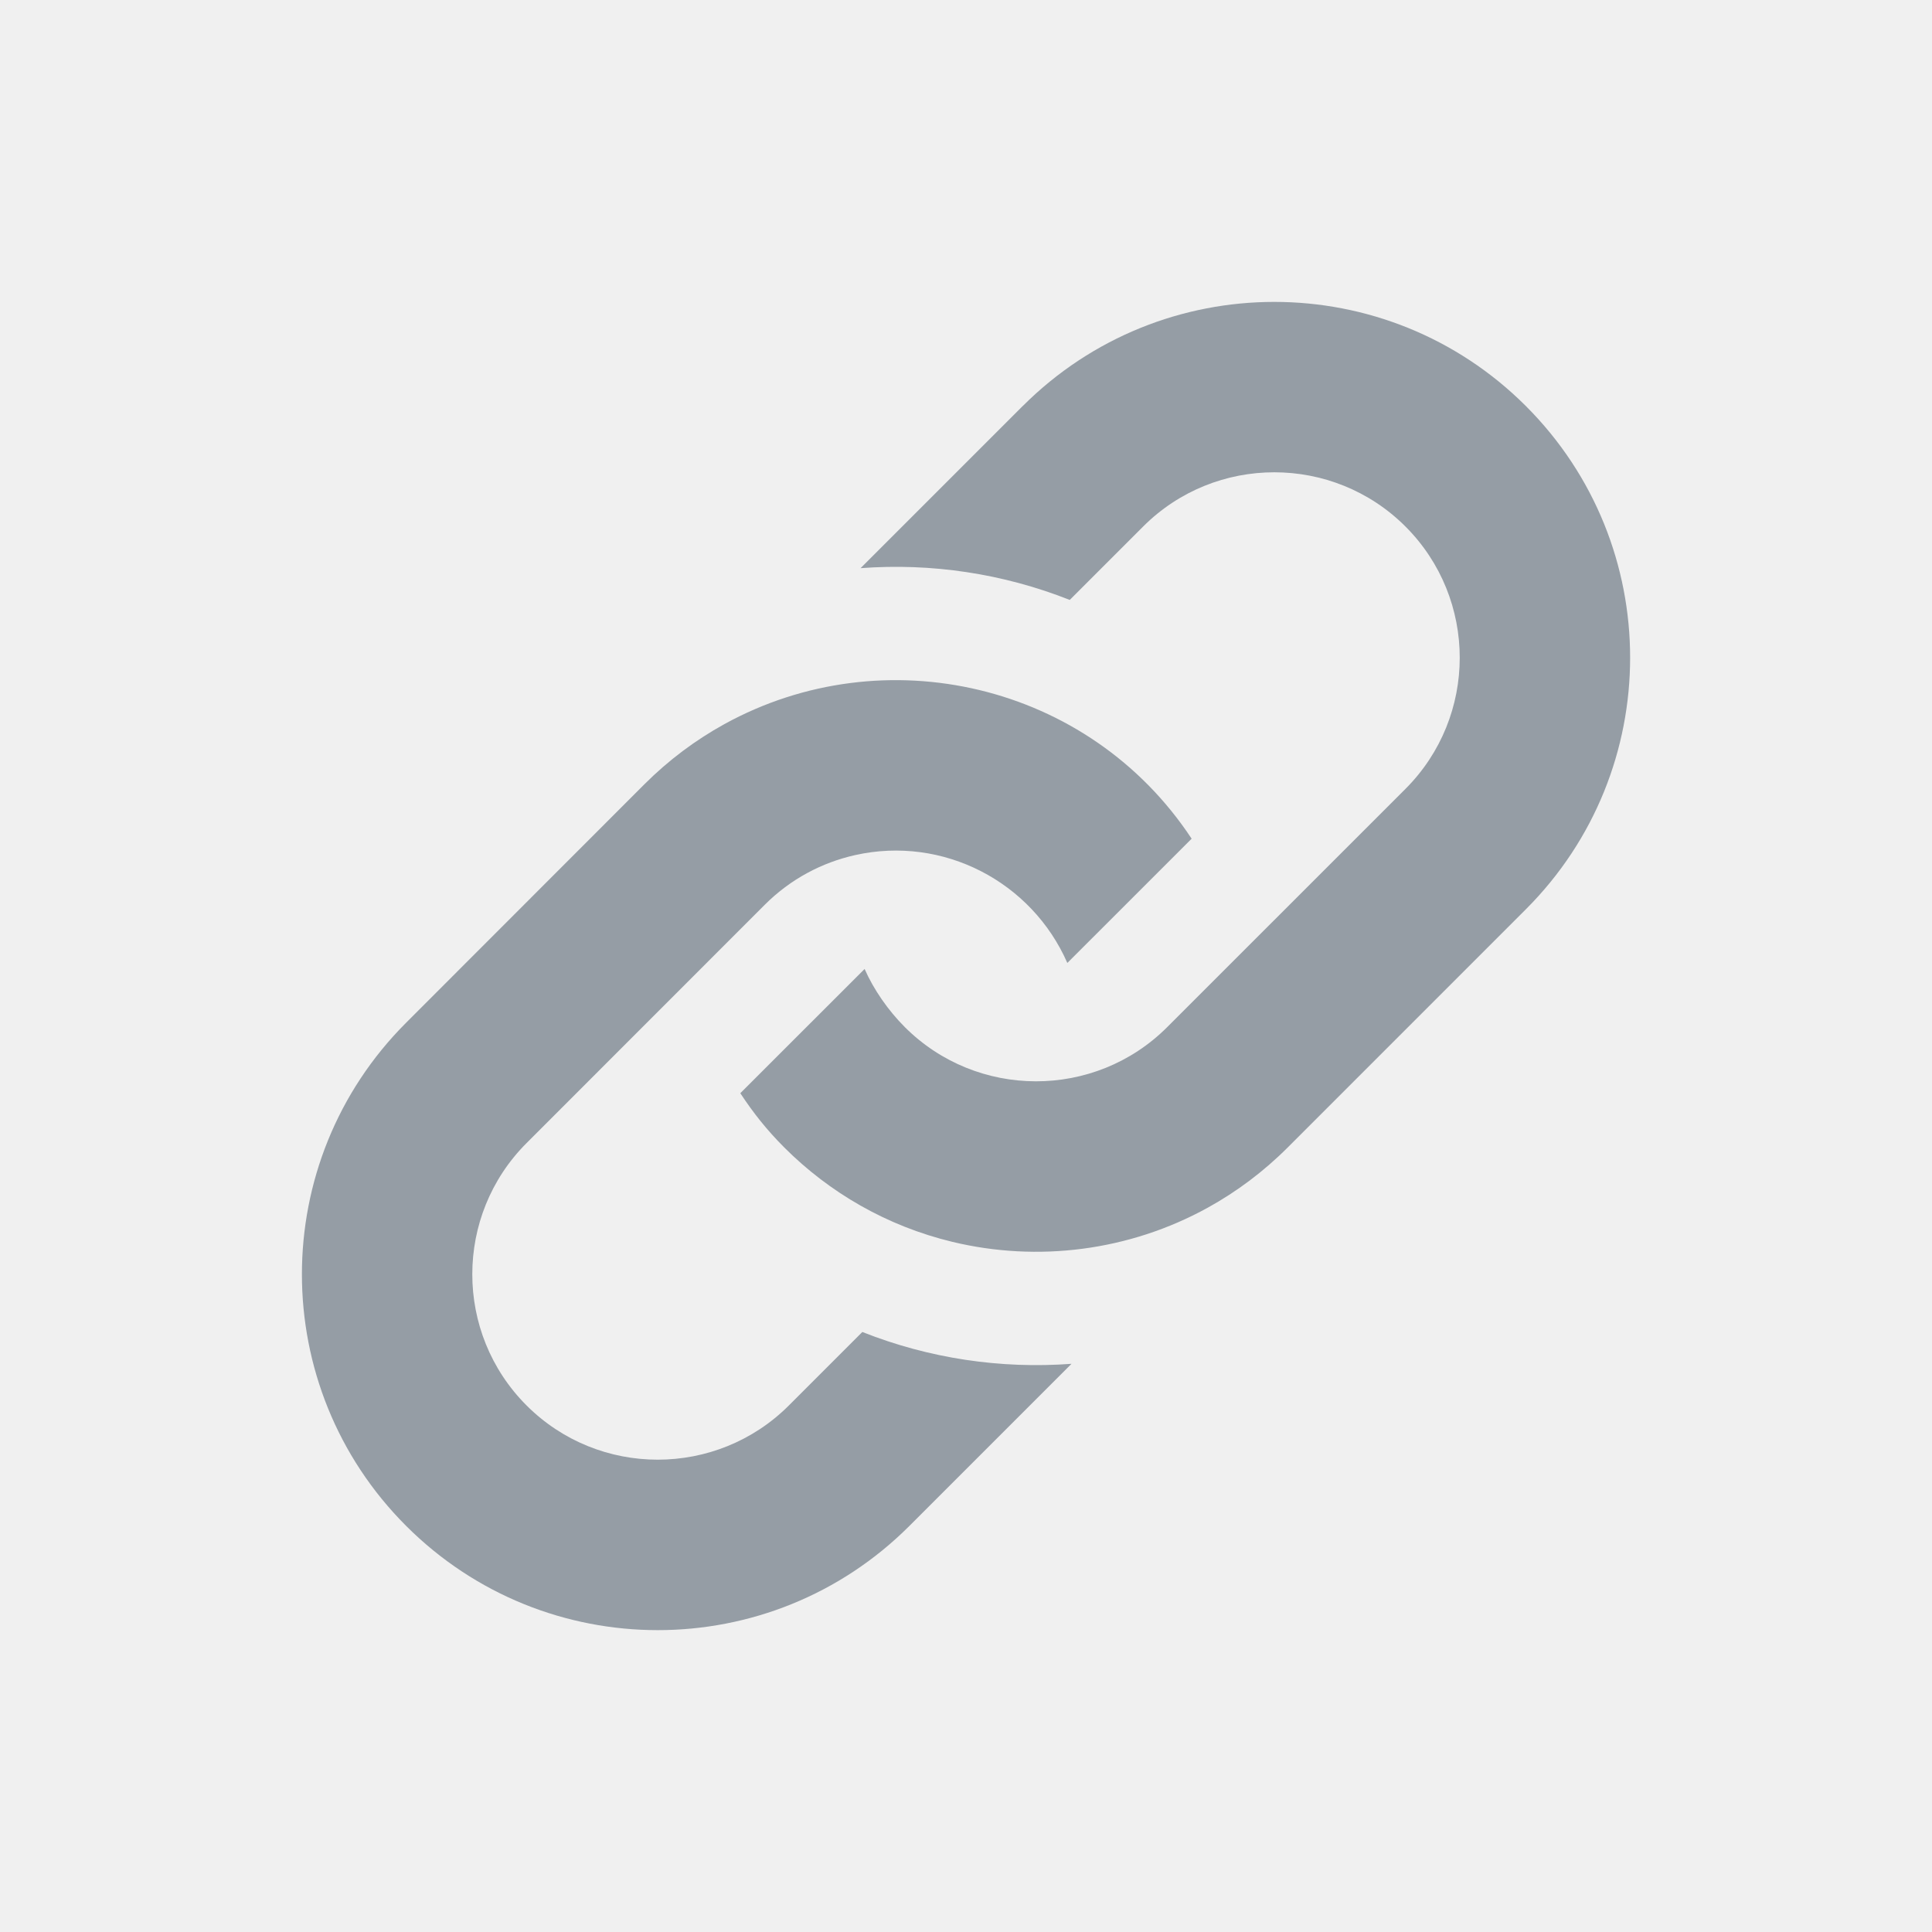
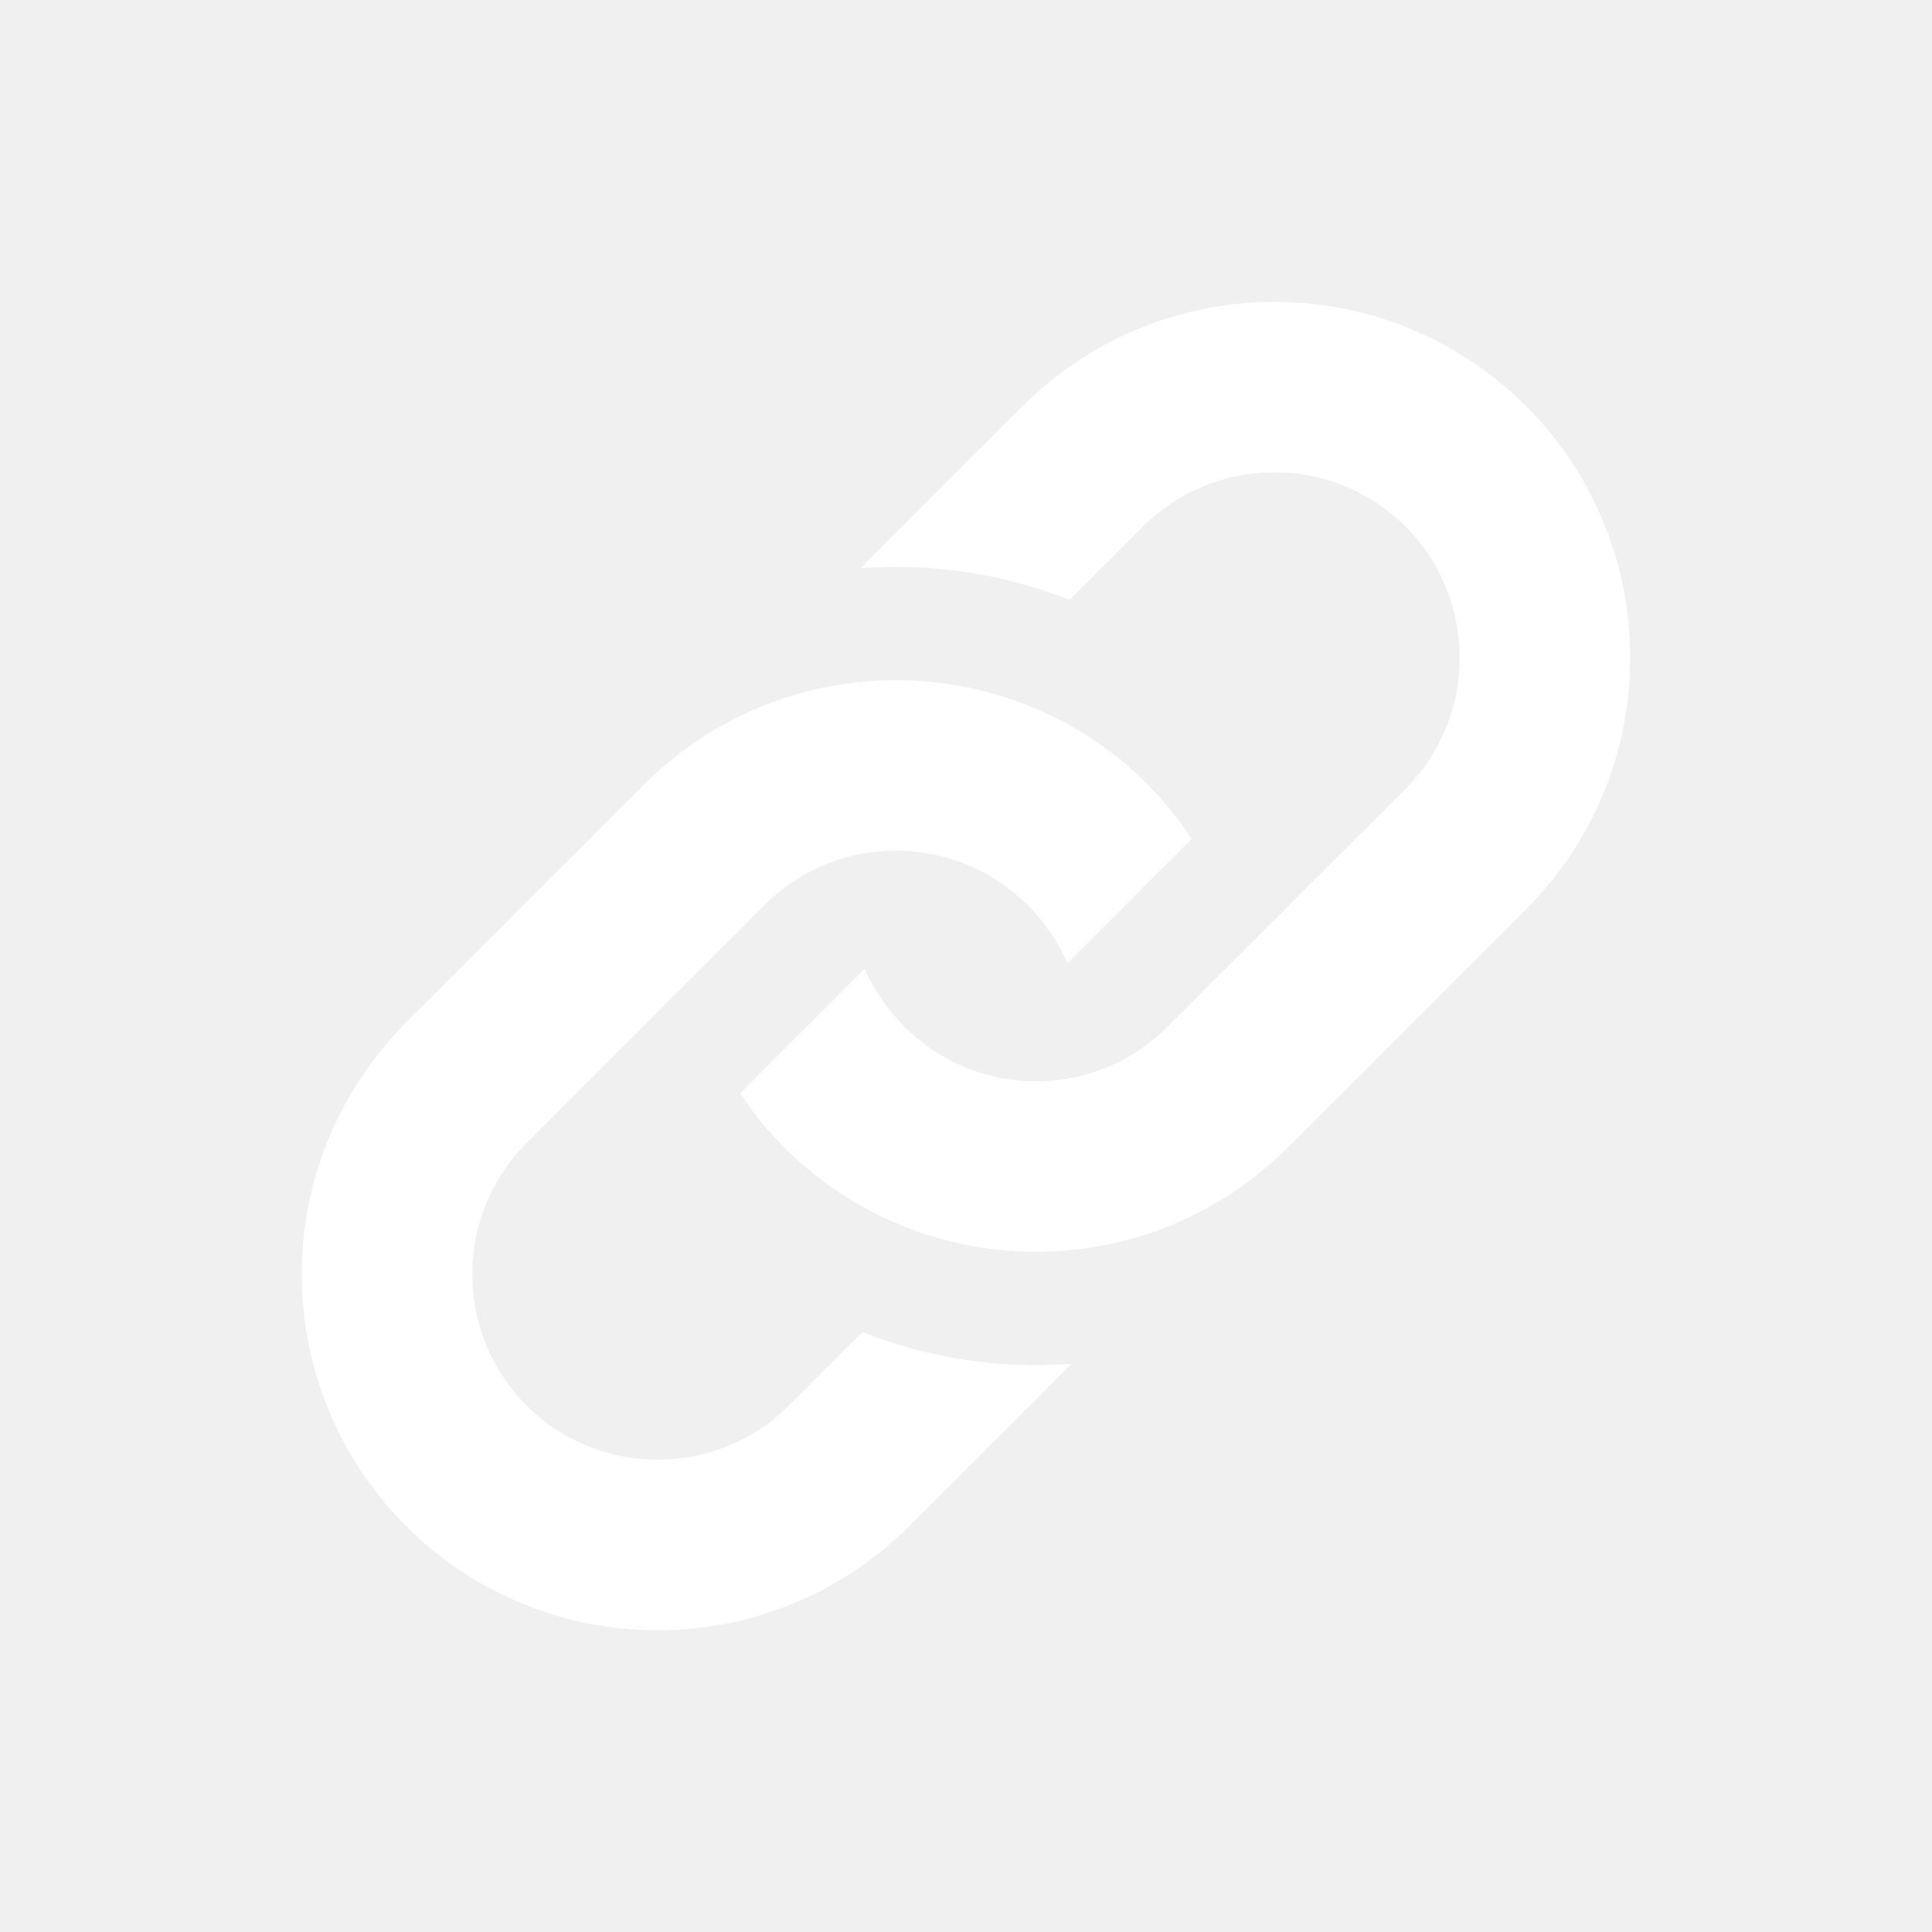
<svg xmlns="http://www.w3.org/2000/svg" width="32" height="32" viewBox="0 0 32 32" version="1.1" id="svg4">
  <defs id="defs8" />
-   <g id="g19">
+   <g id="g20">
    <rect style="fill:none;stroke:none;stroke-width:0.512" id="rect26" width="32" height="32" x="-4.3579101e-07" y="2.5878906e-08" />
-     <g id="g838" transform="matrix(0.4583333,0,0,0.4583333,5,5)">
-       <rect style="fill:none;stroke-width:2.162" id="rect7" width="48" height="48" x="1.4904785e-07" y="-3.3959961e-07" />
-       <path d="m 12.375,17.436 c 0.878,-0.878 1.852,-1.602 2.888,-2.174 5.774,-3.182 13.179,-1.49 16.891,4.138 l -4.492,4.49 c -1.288,-2.938 -4.486,-4.61 -7.669,-3.898 -1.198,0.268 -2.336,0.866 -3.266,1.796 L 8.119,30.4 c -2.614,2.614 -2.614,6.866 0,9.48 2.614,2.614 6.866,2.614 9.481,0 l 2.654,-2.654 c 2.414,0.958 5.002,1.34 7.559,1.15 l -5.858,5.858 c -5.022,5.022 -13.165,5.022 -18.187,0 -5.022,-5.022 -5.022,-13.164 0,-18.185 z M 26.048,3.765 20.19,9.623 c 2.554,-0.192 5.144,0.192 7.559,1.148 l 2.652,-2.652 c 2.614,-2.614 6.866,-2.614 9.481,0 2.614,2.614 2.614,6.866 0,9.48 l -8.611,8.61 c -2.622,2.622 -6.88,2.6 -9.481,0 -0.606,-0.606 -1.128,-1.36 -1.454,-2.102 l -4.492,4.49 c 0.472,0.716 0.962,1.334 1.592,1.964 1.624,1.624 3.692,2.834 6.072,3.408 3.084,0.742 6.388,0.332 9.227,-1.234 1.036,-0.572 2.01,-1.296 2.888,-2.174 l 8.609,-8.61 c 5.024,-5.022 5.024,-13.164 0.002,-18.185 -5.022,-5.02 -13.163,-5.02 -18.185,0 z" id="path2" style="fill:#959da5;fill-opacity:1;stroke-width:2" />
-     </g>
+     <rect style="fill:none;stroke-width:0.991" id="rect7" width="22" height="22" x="5" y="5" />
+     <path d="m 10.672,12.992 c 0.402,-0.402 0.849,-0.734 1.324,-0.996 2.647,-1.458 6.04,-0.683 7.742,1.897 l -2.059,2.058 c -0.59,-1.347 -2.056,-2.113 -3.515,-1.787 -0.549,0.123 -1.071,0.397 -1.497,0.823 l -3.946,3.947 c -1.198,1.198 -1.198,3.147 0,4.345 1.198,1.198 3.147,1.198 4.345,0 l 1.216,-1.216 c 1.106,0.439 2.293,0.614 3.464,0.527 l -2.685,2.685 c -2.302,2.302 -6.034,2.302 -8.336,0 -2.302,-2.302 -2.302,-6.033 0,-8.335 z m 6.267,-6.266 -2.685,2.685 c 1.171,-0.088 2.358,0.088 3.464,0.526 L 18.934,8.721 c 1.198,-1.198 3.147,-1.198 4.345,0 1.198,1.198 1.198,3.147 0,4.345 l -3.947,3.946 c -1.202,1.202 -3.154,1.192 -4.345,0 -0.278,-0.278 -0.517,-0.623 -0.666,-0.963 l -2.059,2.058 c 0.216,0.328 0.441,0.611 0.73,0.9 0.744,0.744 1.692,1.299 2.783,1.562 1.414,0.34 2.928,0.152 4.229,-0.566 0.475,-0.262 0.921,-0.594 1.324,-0.996 l 3.946,-3.946 c 2.303,-2.302 2.303,-6.033 9.17e-4,-8.335 -2.302,-2.301 -6.033,-2.301 -8.335,0 z" id="path2" style="fill:#ffffff;fill-opacity:1;stroke-width:0.917" />
  </g>
</svg>
